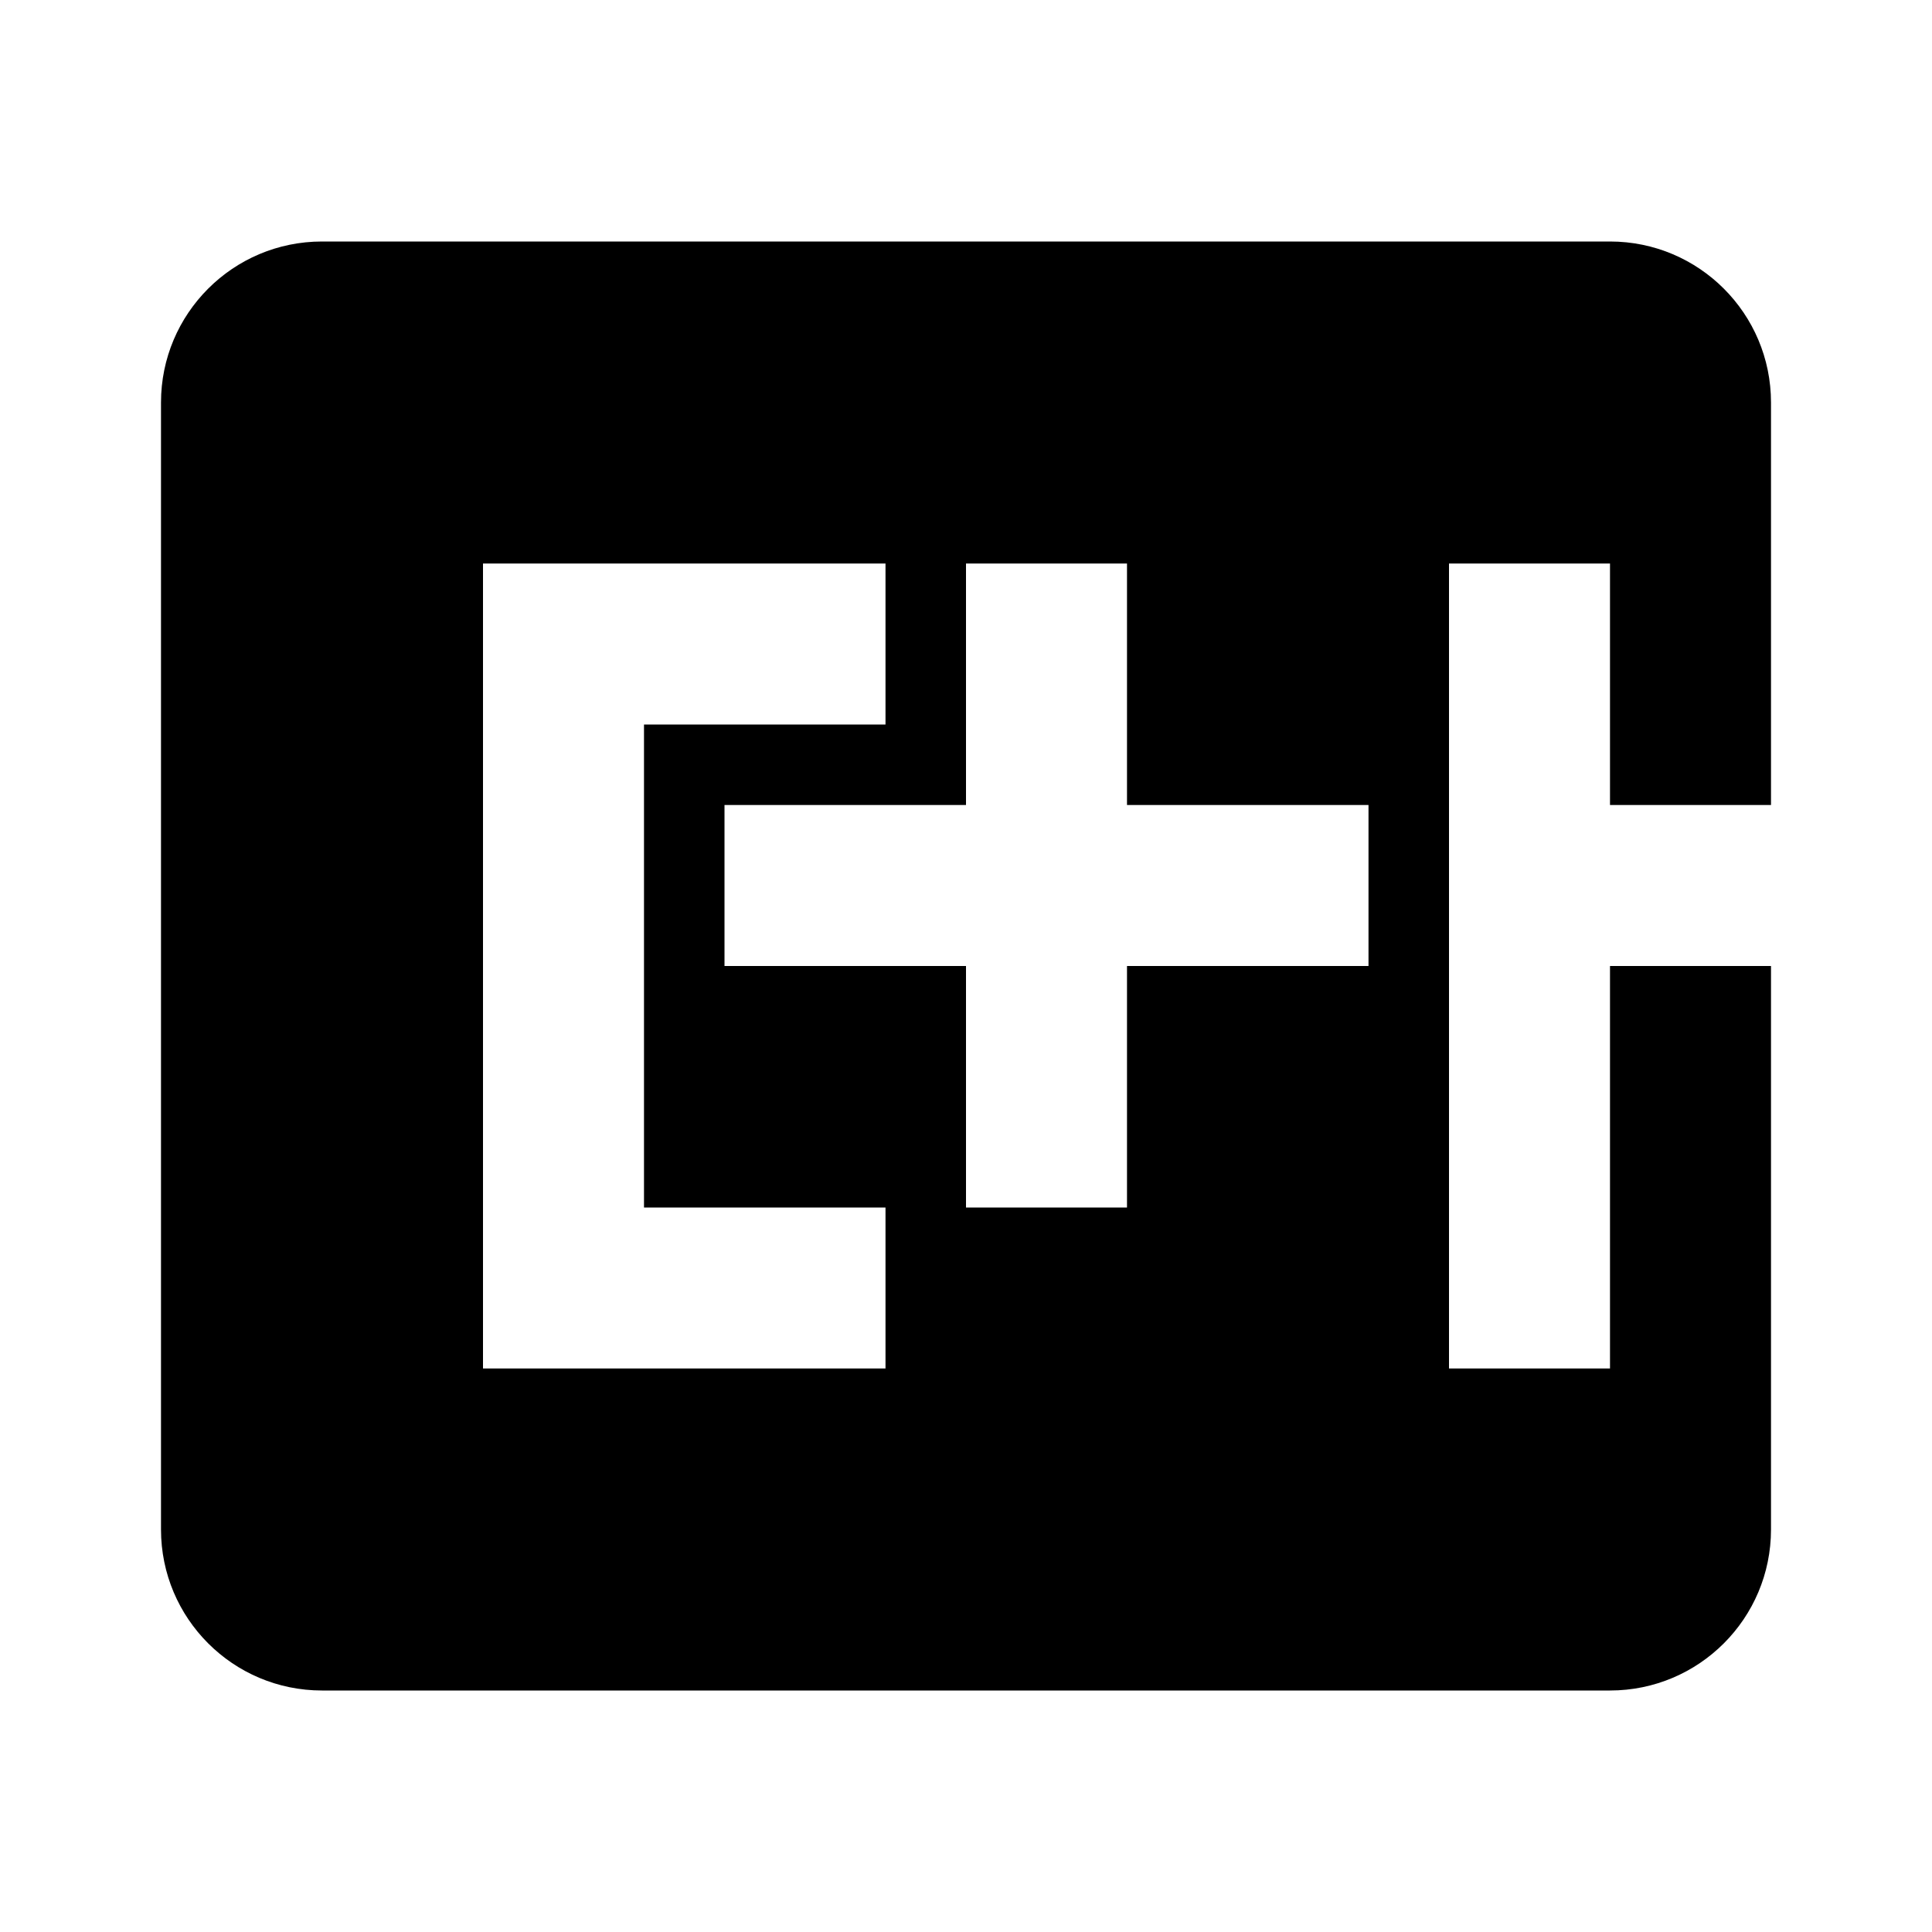
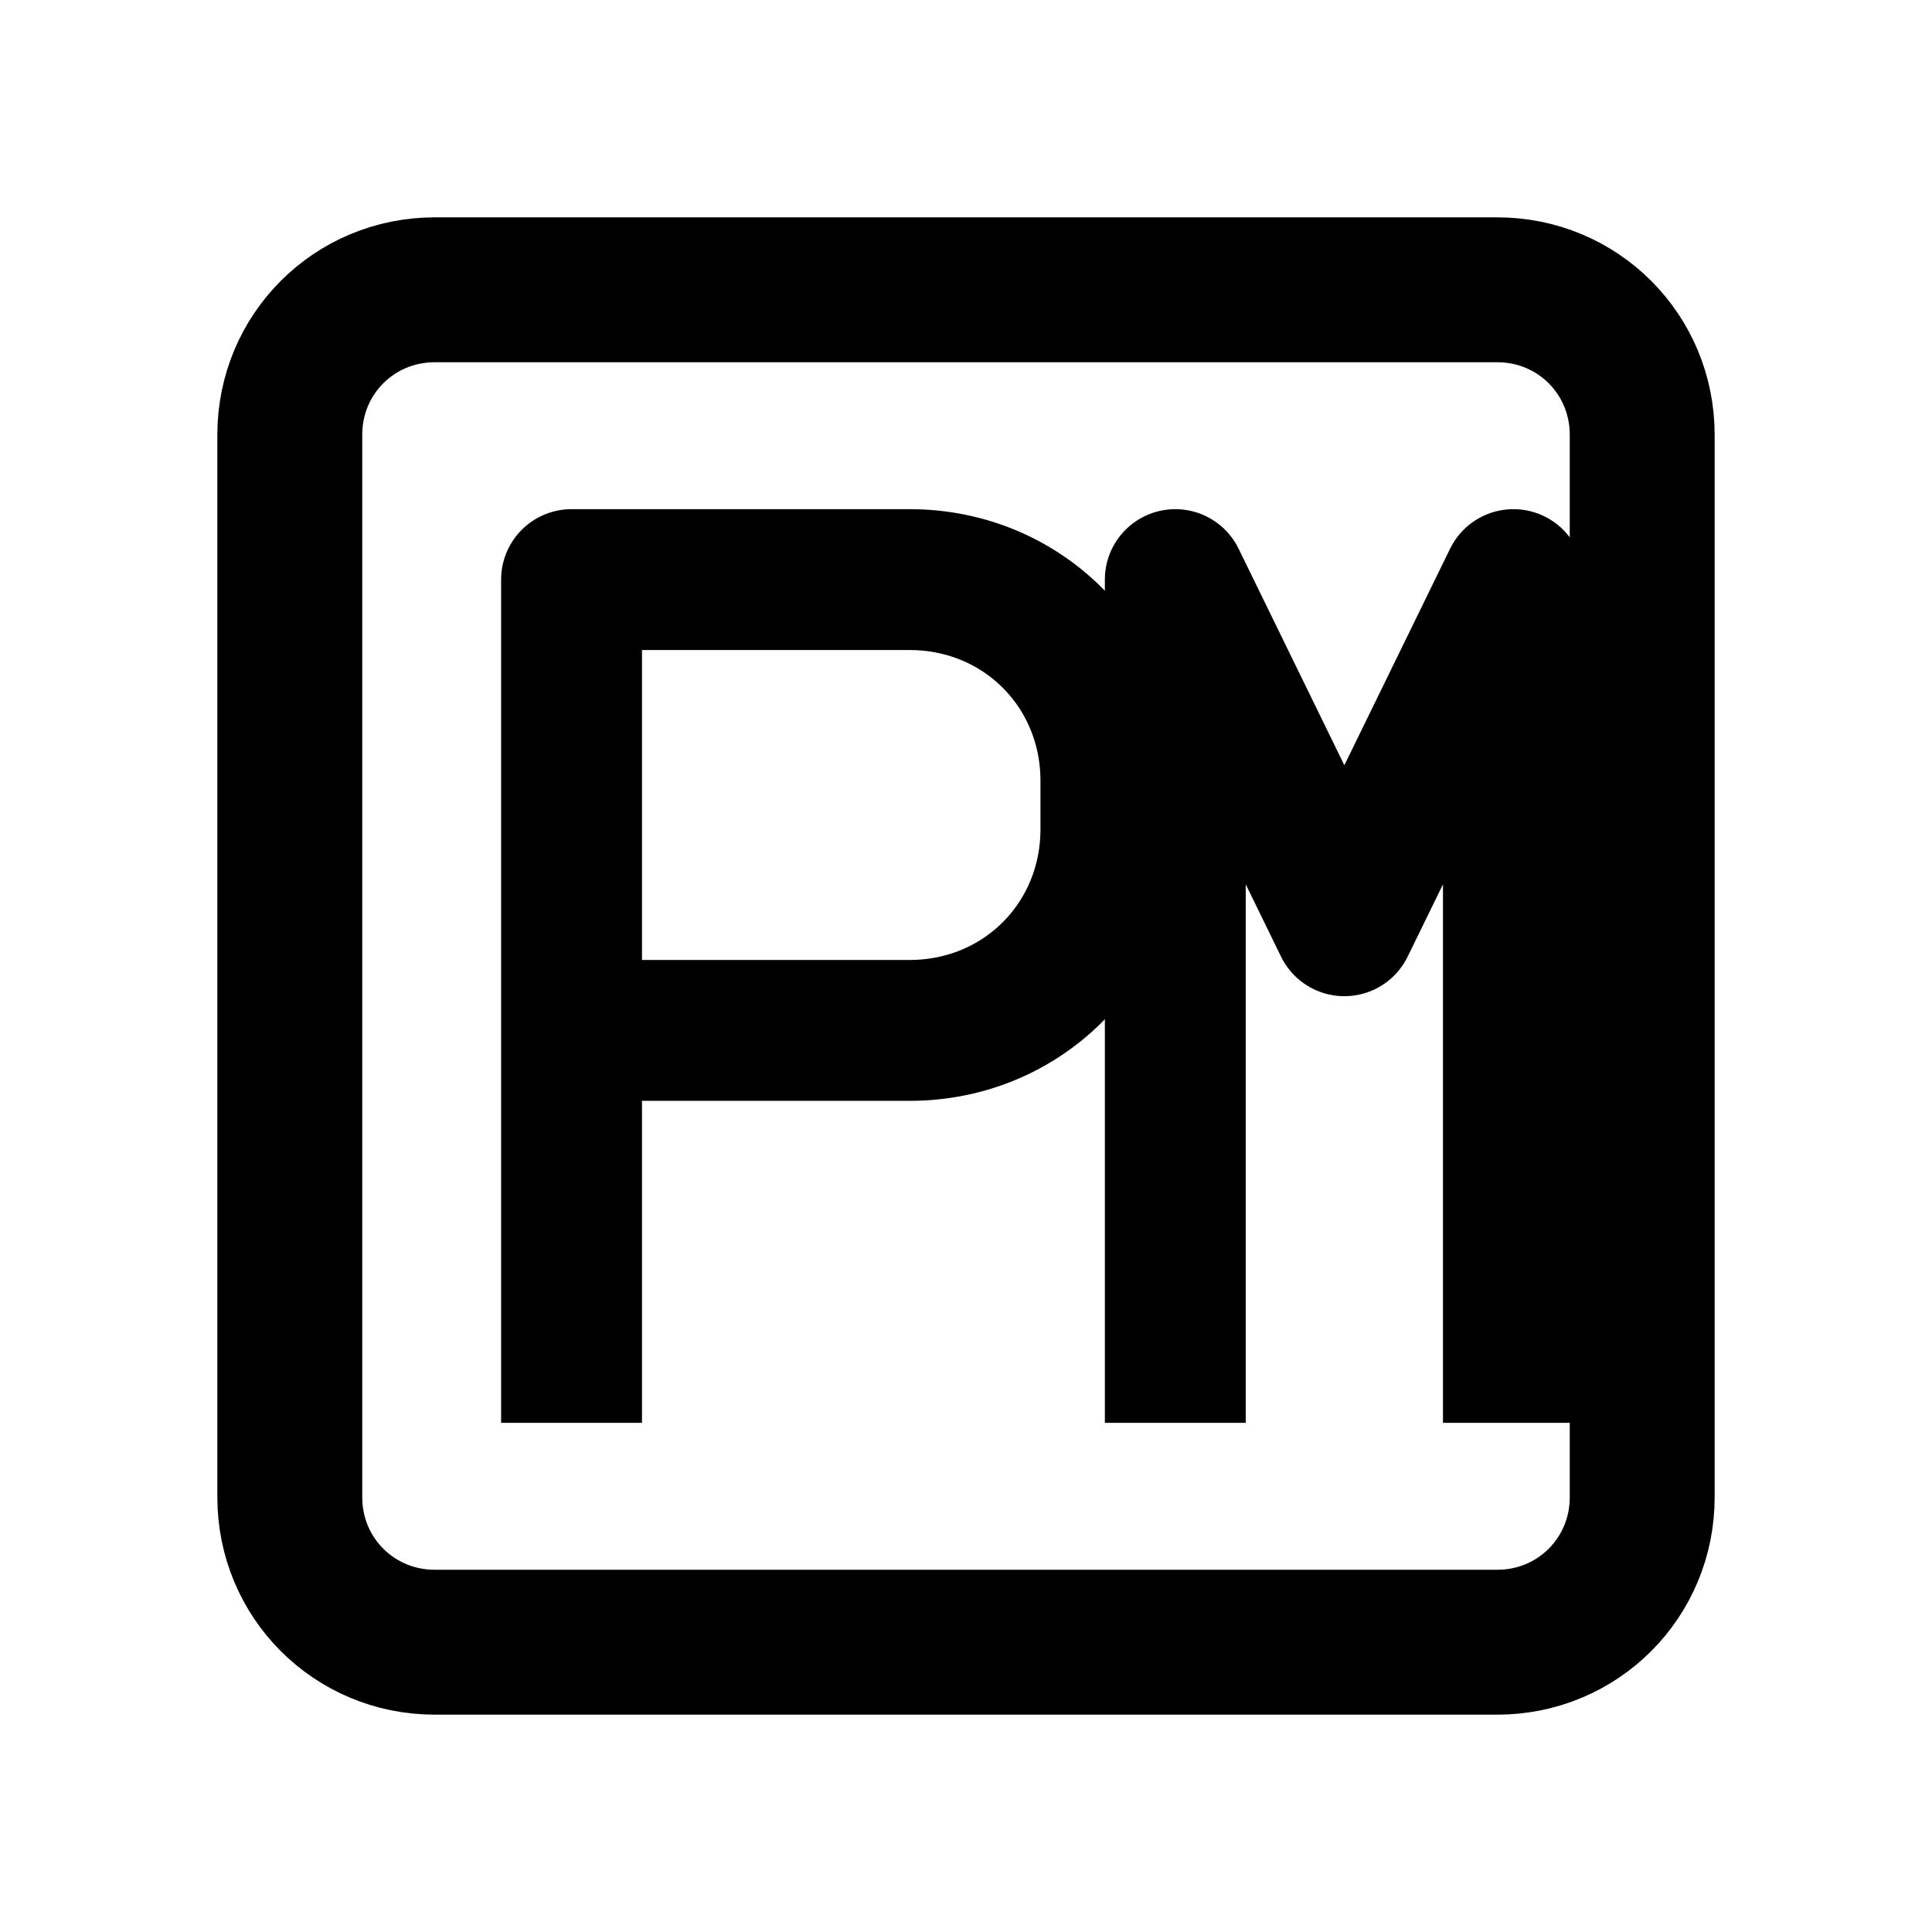
<svg xmlns="http://www.w3.org/2000/svg" viewBox="0 0 24 24" aria-hidden="true">
-   <path fill="currentColor" fill-rule="evenodd" d="M4 3h16a2 2 0 0 1 2 2v14a2 2 0 0 1-2 2H4a2 2 0 0 1-2-2V5a2 2 0 0 1 2-2Zm2 4h5v2H8v6h3v2H6V7Zm6 0h2v3h3v2h-3v3h-2v-3H9v-2h3V7Zm6 0h2v3h2v2h-2v5h-2V7Z" />
+   <path d="M5.4 3.6h13.2c1 0 1.8.8 1.8 1.8v13.2c0 1-.8 1.8-1.8 1.8H5.4c-1 0-1.8-.8-1.8-1.8V5.4c0-1 .8-1.8 1.8-1.8Z" fill="none" stroke="currentColor" stroke-width="1.8" stroke-linejoin="round" />
+   <path d="M7.1 16.8V7.2h4.2c1.4 0 2.5 1.1 2.5 2.5v.6c0 1.4-1.1 2.5-2.5 2.5H7.1" fill="none" stroke="currentColor" stroke-width="1.75" stroke-linecap="square" stroke-linejoin="round" />
+   <path d="M14.6 16.8V7.2l2.1 4.3 2.1-4.3v9.6" fill="none" stroke="currentColor" stroke-width="1.75" stroke-linecap="square" stroke-linejoin="round" />
</svg>
